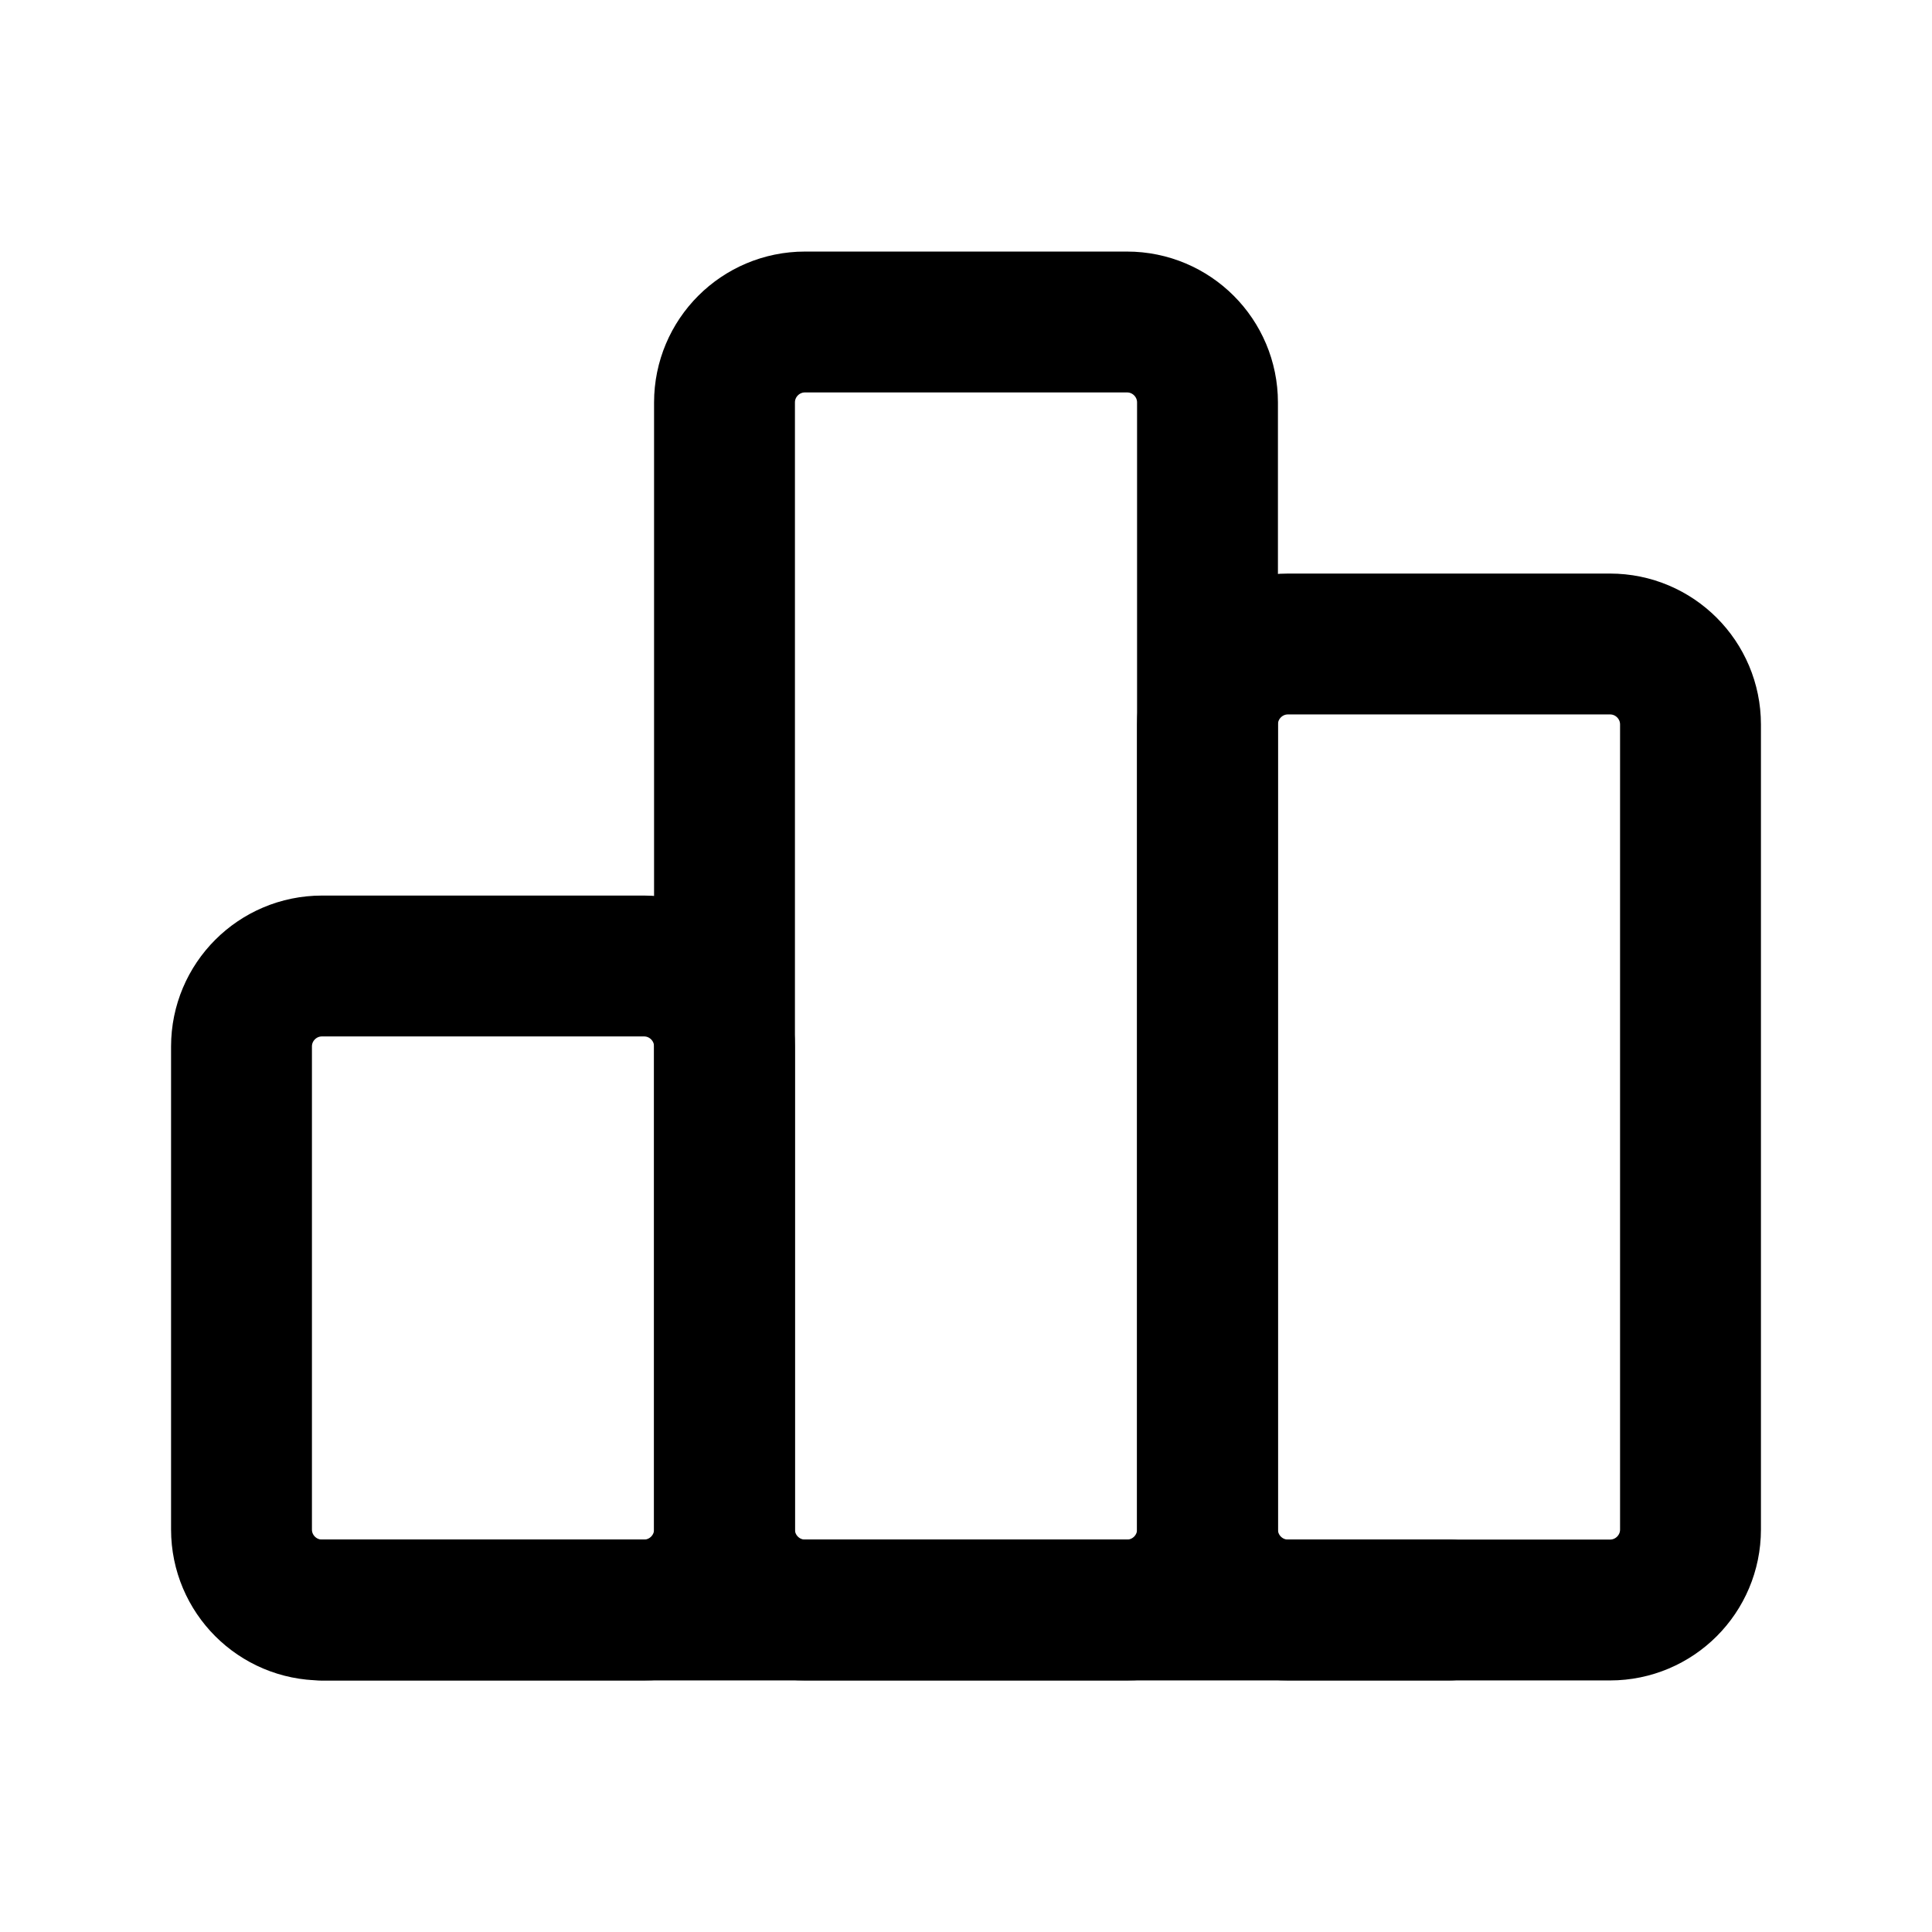
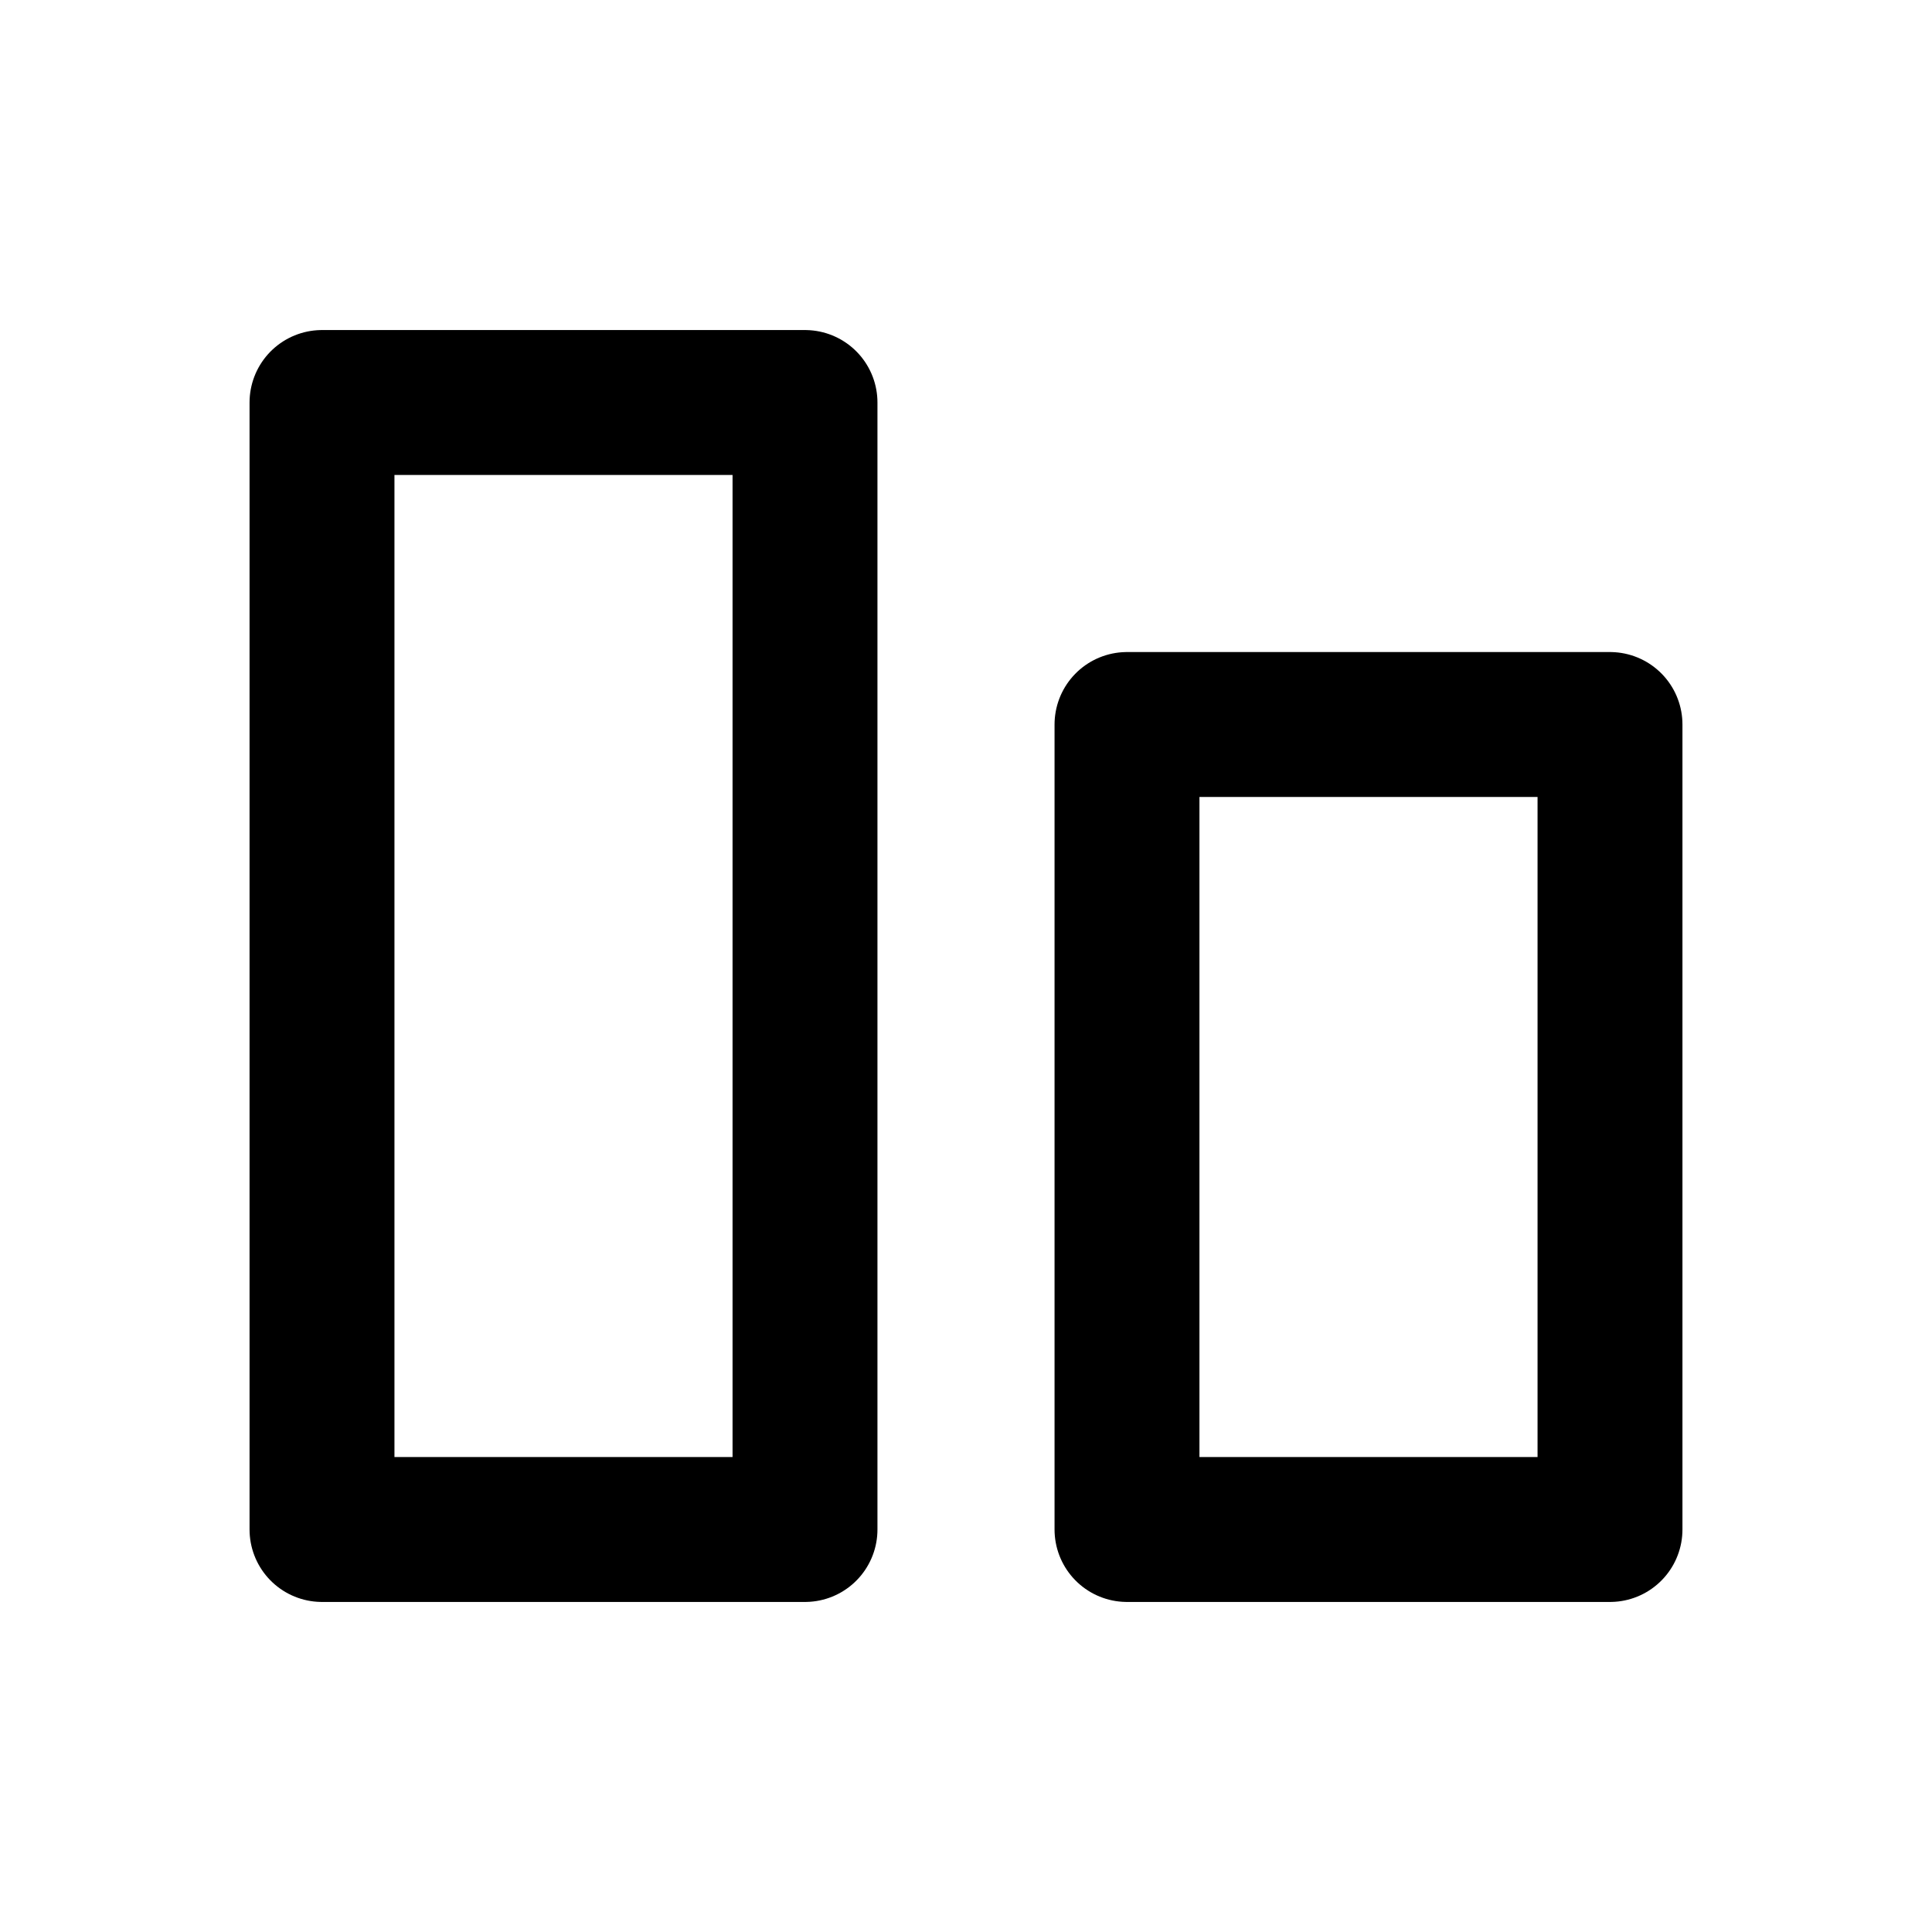
- <svg xmlns="http://www.w3.org/2000/svg" viewBox="0 0 24 24" fill="none" stroke="currentColor" stroke-width="1.75" stroke-linecap="round" stroke-linejoin="round">
-   <path d="M3 13a1 1 0 0 1 1 -1h4a1 1 0 0 1 1 1v6a1 1 0 0 1 -1 1h-4a1 1 0 0 1 -1 -1l0 -6" />
-   <path d="M15 9a1 1 0 0 1 1 -1h4a1 1 0 0 1 1 1v10a1 1 0 0 1 -1 1h-4a1 1 0 0 1 -1 -1l0 -10" />
-   <path d="M9 5a1 1 0 0 1 1 -1h4a1 1 0 0 1 1 1v14a1 1 0 0 1 -1 1h-4a1 1 0 0 1 -1 -1l0 -14" />
-   <path d="M4 20h14" />
+ <svg xmlns="http://www.w3.org/2000/svg" viewBox="0 0 24 24" fill="none" stroke="currentColor" stroke-width="1.8" stroke-linecap="round" stroke-linejoin="round">
+   <path d="M4 5h6v14H4zM14 9h6v10h-6z" />
</svg>
